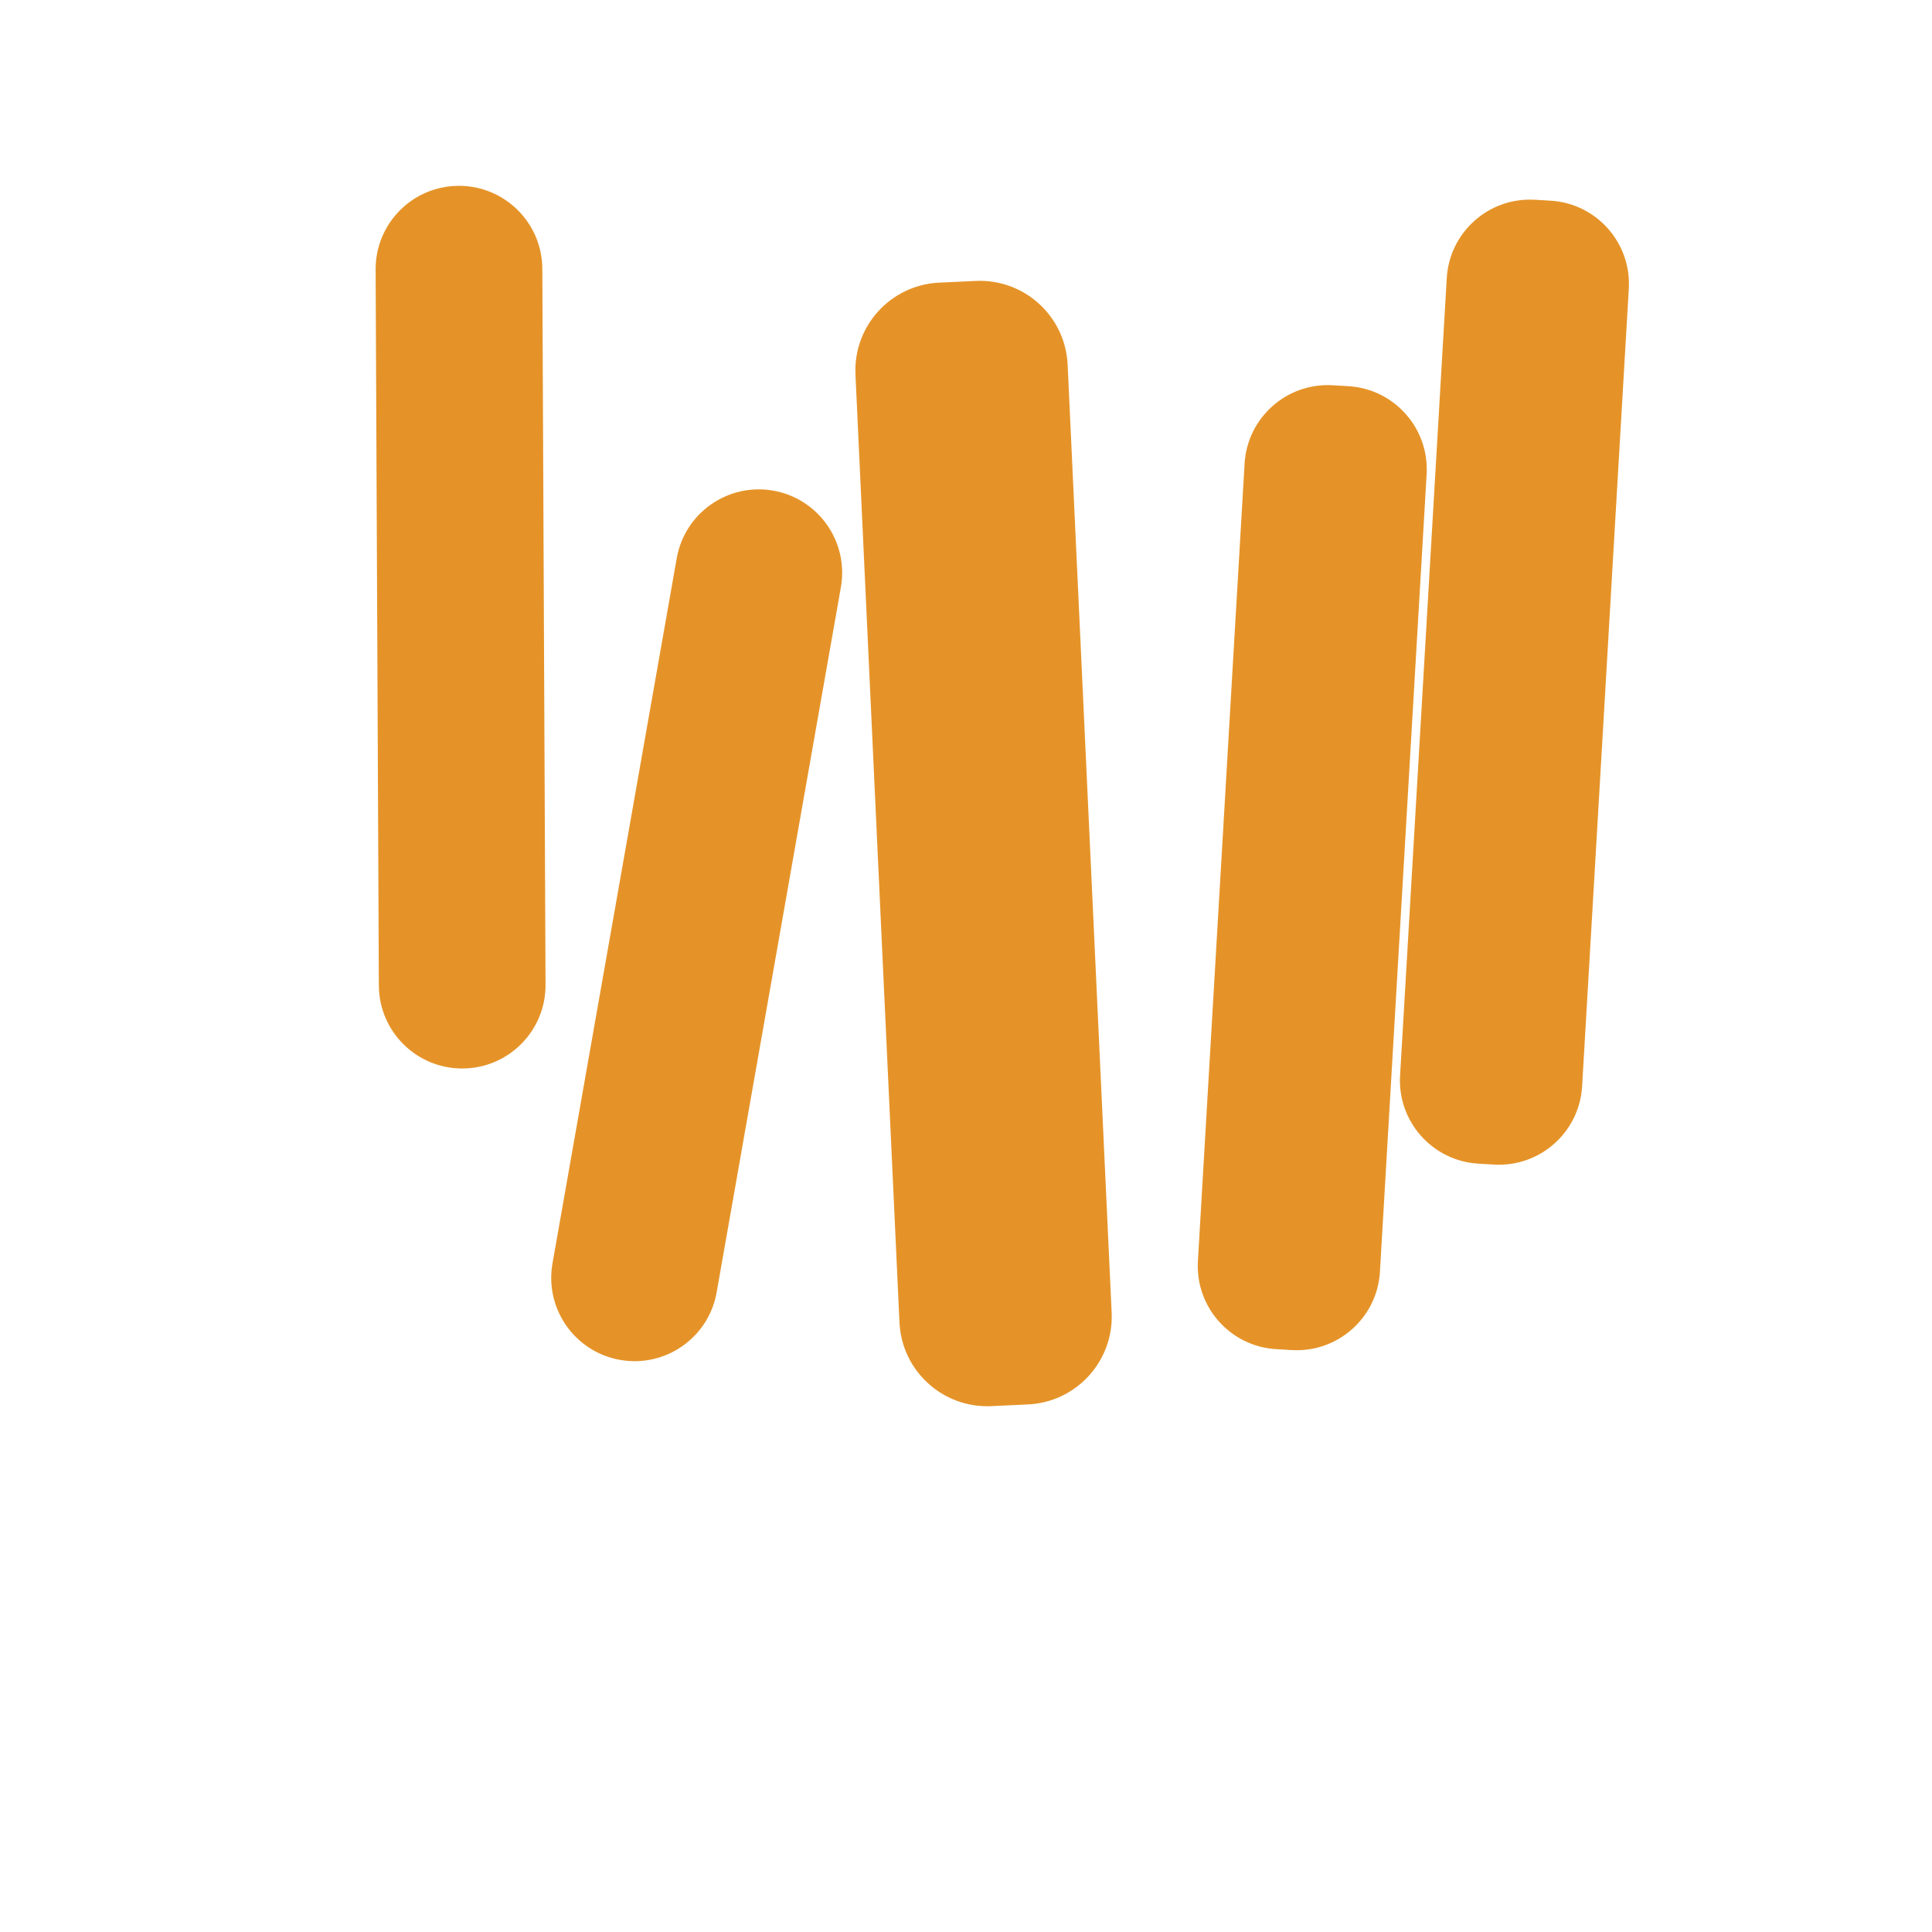
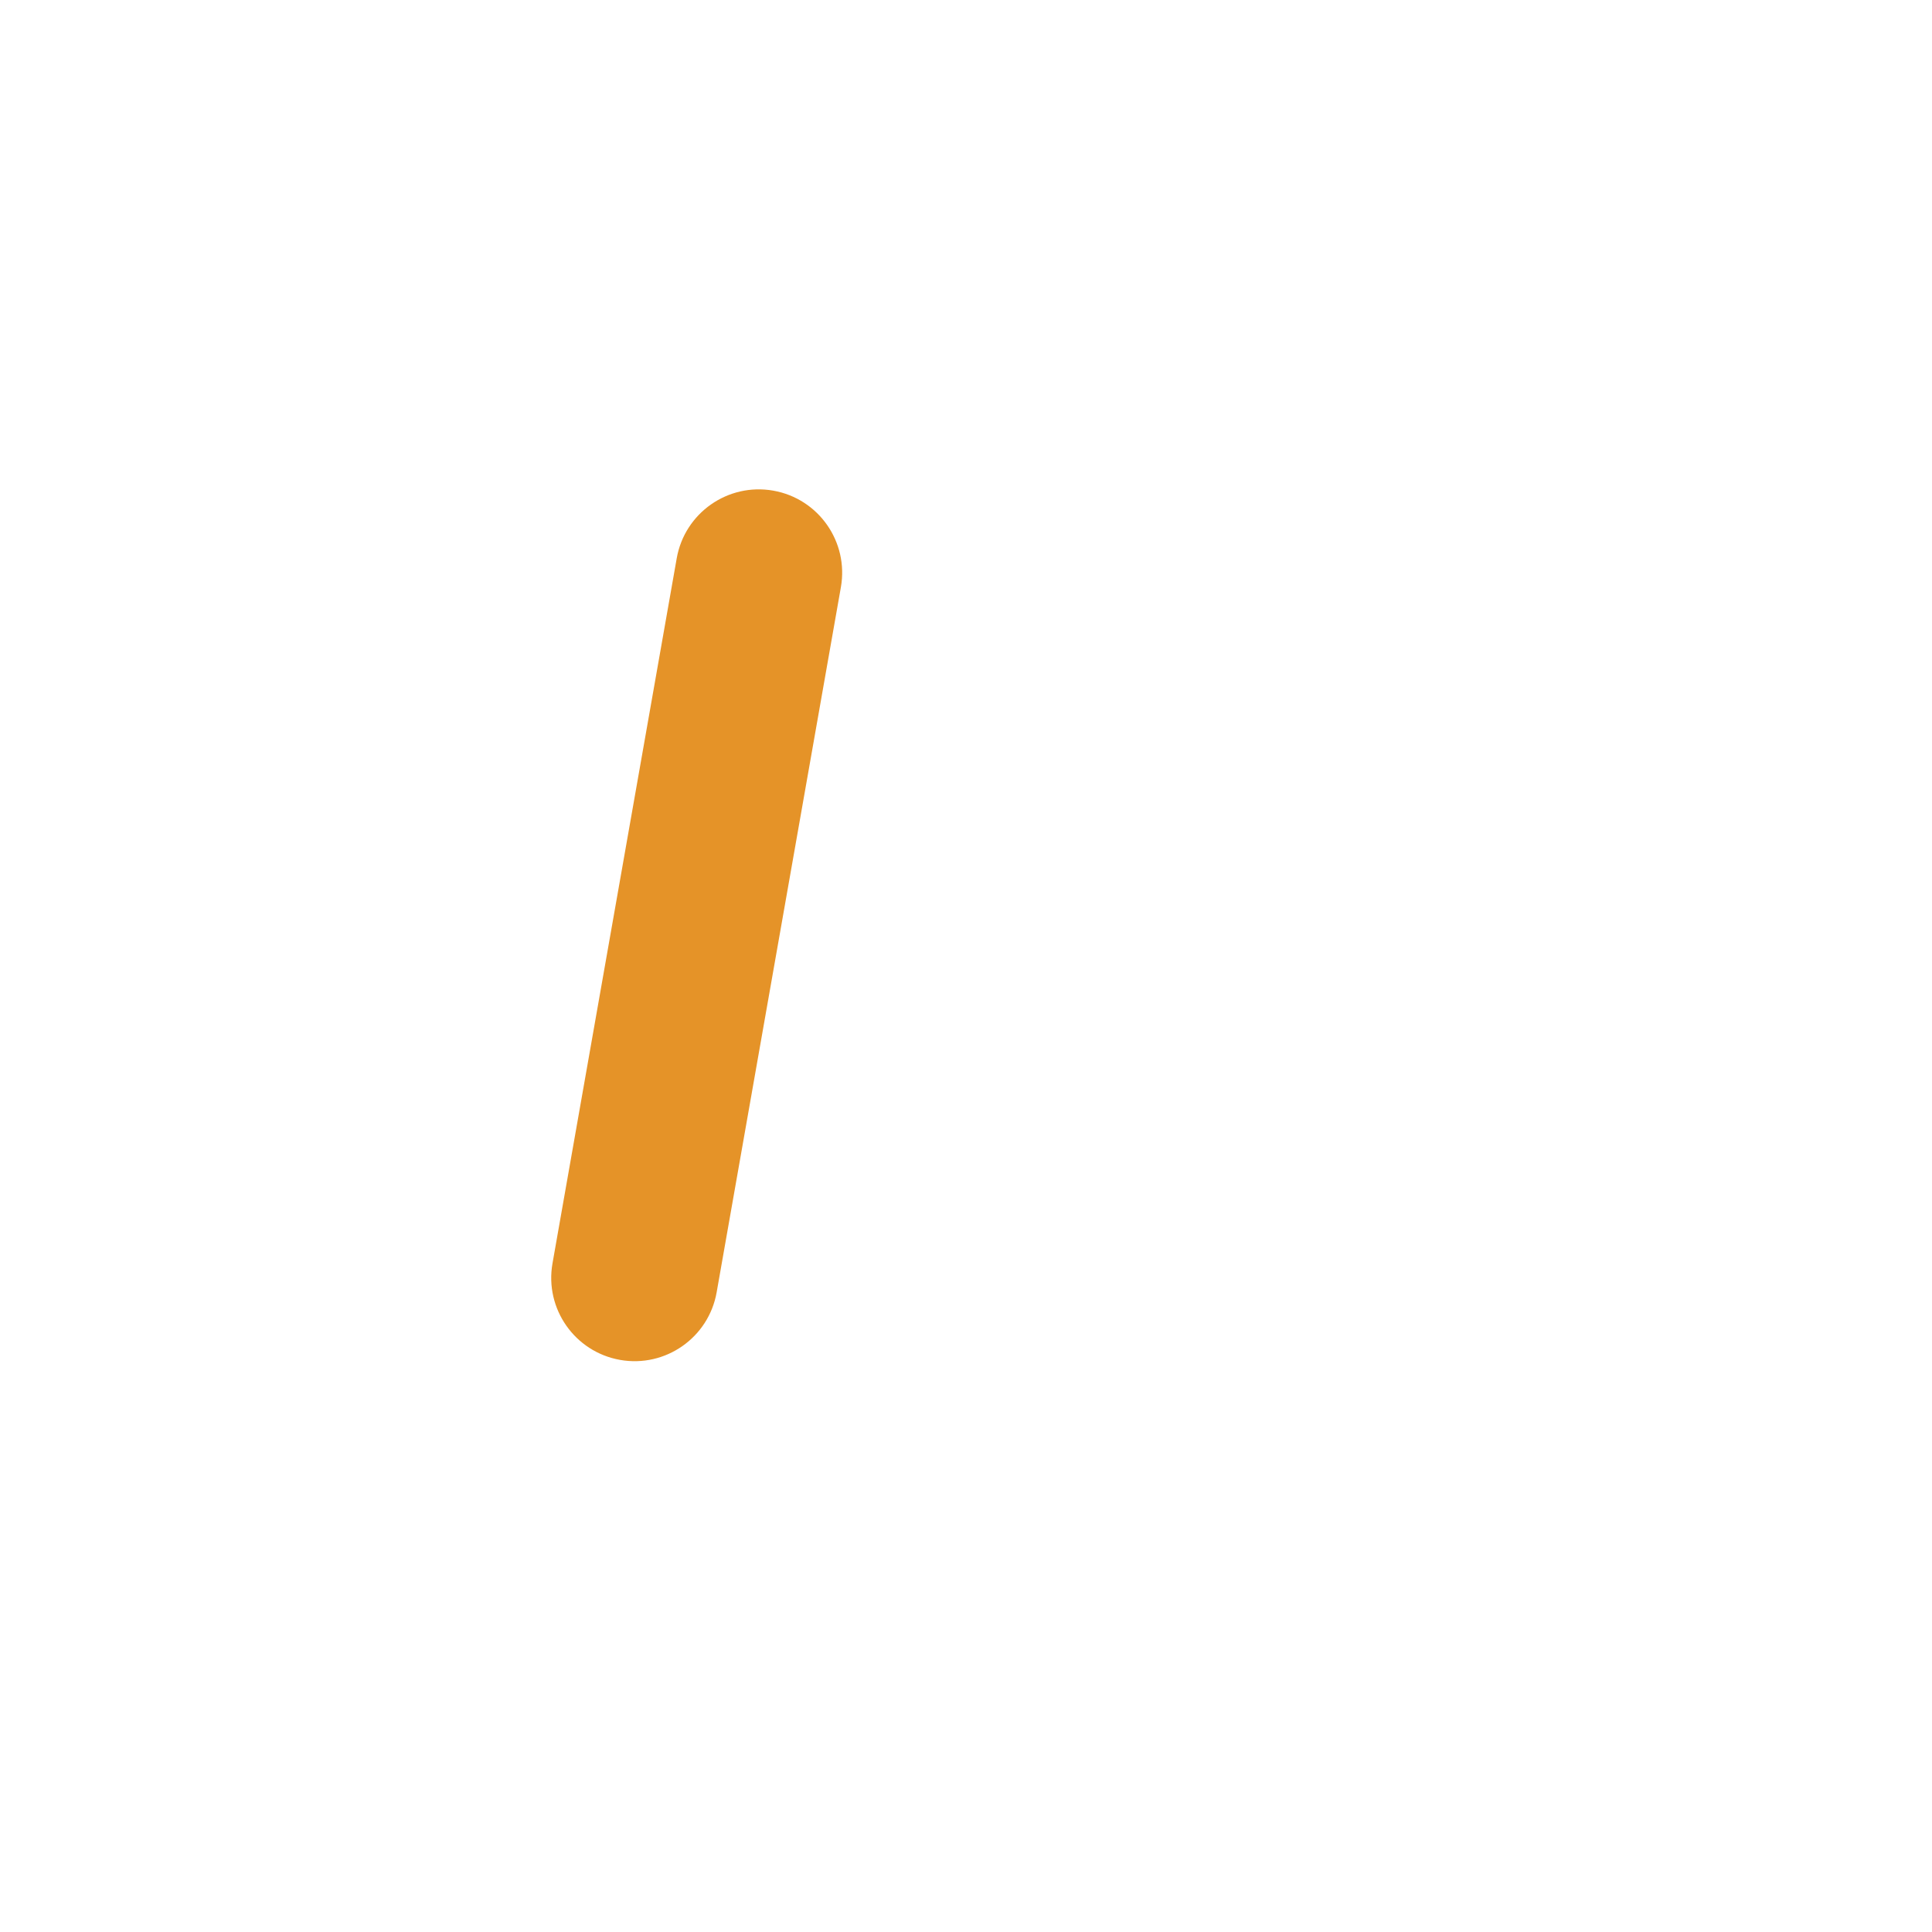
<svg xmlns="http://www.w3.org/2000/svg" version="1.1" x="0px" y="0px" viewBox="0 0 512 512" enable-background="new 0 0 512 512" xml:space="preserve">
  <g id="Layer_3">
-     <path fill="#E59328" d="M146.417,334.805l32.923-186.859c2.117-12.014,13.572-20.037,25.585-17.92h0   c12.014,2.117,20.036,13.572,17.92,25.585L189.922,342.47c-2.117,12.014-13.572,20.037-25.585,17.92h0   C152.323,358.273,144.3,346.818,146.417,334.805z M262.72,372.639l9.69-0.45c12.851-0.597,22.786-11.498,22.189-24.35   L282.936,96.641c-0.597-12.851-11.498-22.786-24.35-22.189l-9.69,0.45c-12.851,0.597-22.786,11.498-22.189,24.35L238.37,350.45   C238.967,363.301,249.868,373.235,262.72,372.639z M391.793,308.383l4.142,0.243c12.178,0.713,22.628-8.581,23.341-20.759   L431.65,76.523c0.713-12.178-8.581-22.628-20.759-23.341l-4.142-0.243c-12.178-0.713-22.628,8.581-23.341,20.759l-12.374,211.343   C370.322,297.22,379.616,307.67,391.793,308.383z M338.216,357.541l4.142,0.243c12.178,0.713,22.628-8.581,23.341-20.759   l12.374-211.343c0.713-12.178-8.581-22.628-20.759-23.341l-4.142-0.243c-12.178-0.713-22.628,8.581-23.341,20.759l-12.374,211.343   C316.745,346.378,326.039,356.828,338.216,357.541z M122.587,283.158L122.587,283.158c12.199-0.055,22.043-9.988,21.988-22.187   L143.72,71.236c-0.055-12.198-9.988-22.043-22.187-21.988h0c-12.199,0.055-22.043,9.988-21.988,22.187L100.4,261.17   C100.455,273.368,110.389,283.213,122.587,283.158z" />
+     <path fill="#E59328" d="M146.417,334.805l32.923-186.859c2.117-12.014,13.572-20.037,25.585-17.92h0   c12.014,2.117,20.036,13.572,17.92,25.585L189.922,342.47c-2.117,12.014-13.572,20.037-25.585,17.92h0   C152.323,358.273,144.3,346.818,146.417,334.805z" />
  </g>
  <g id="Layer_1">
</g>
</svg>
